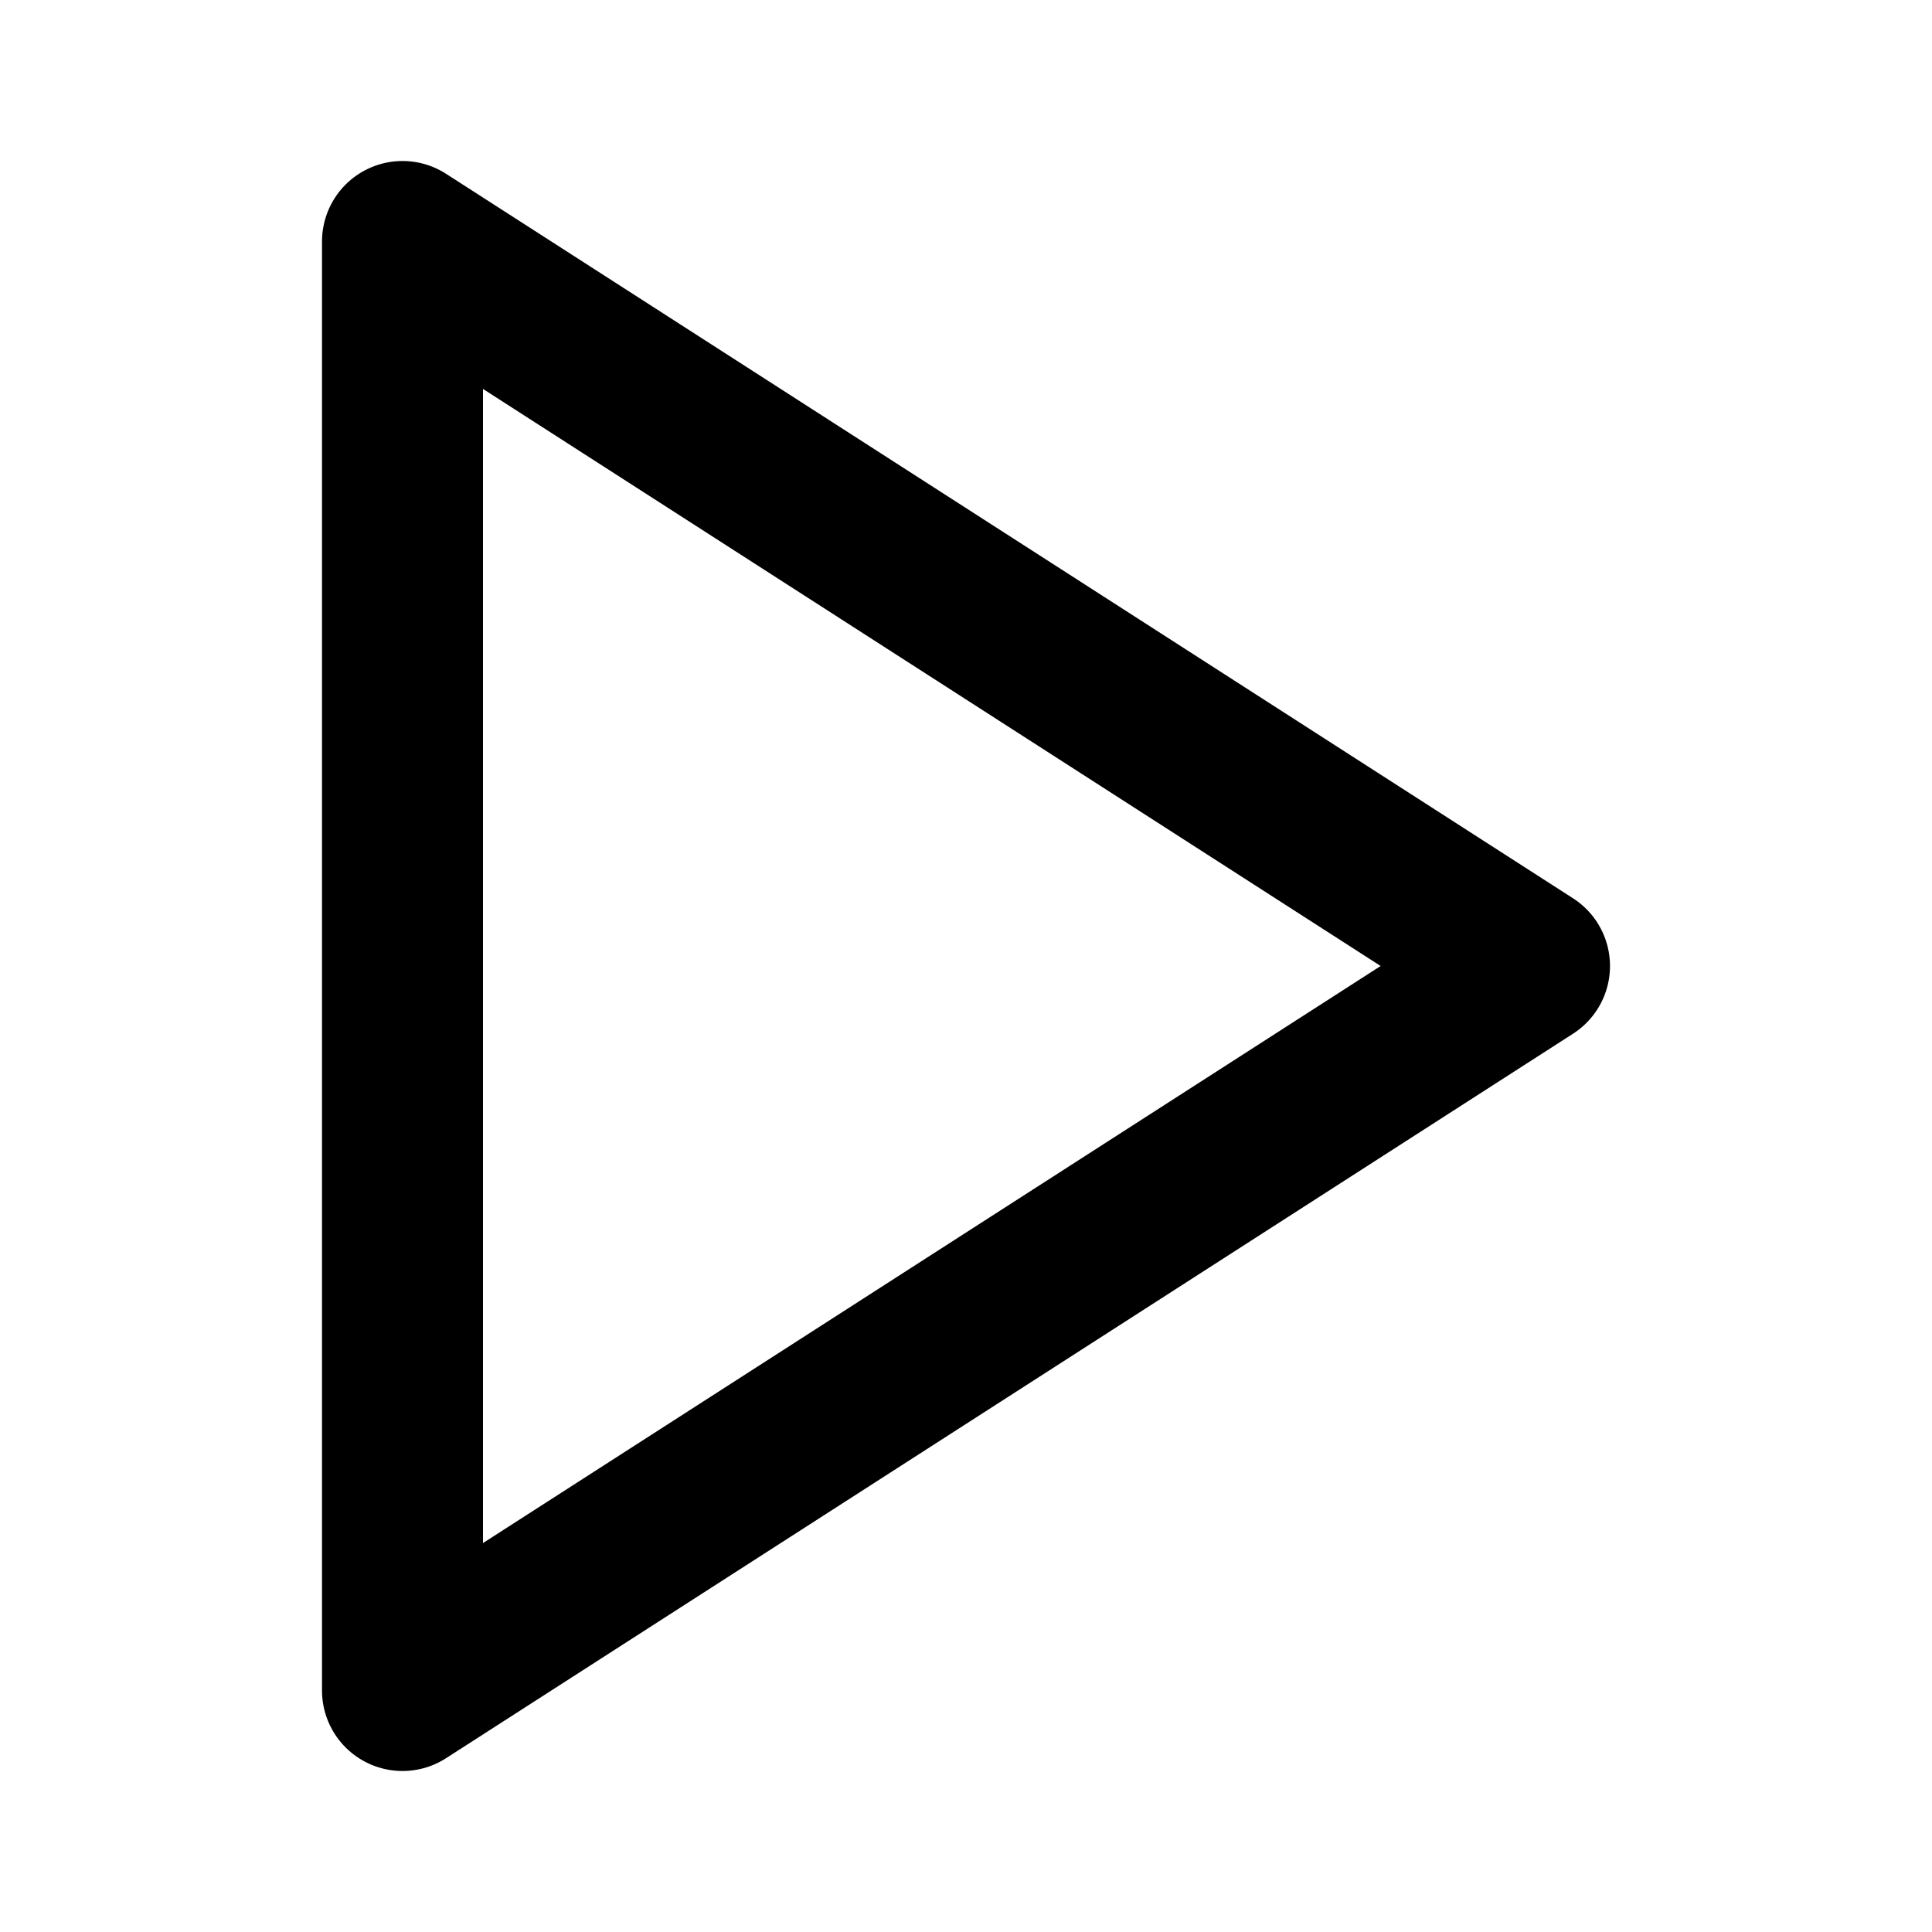
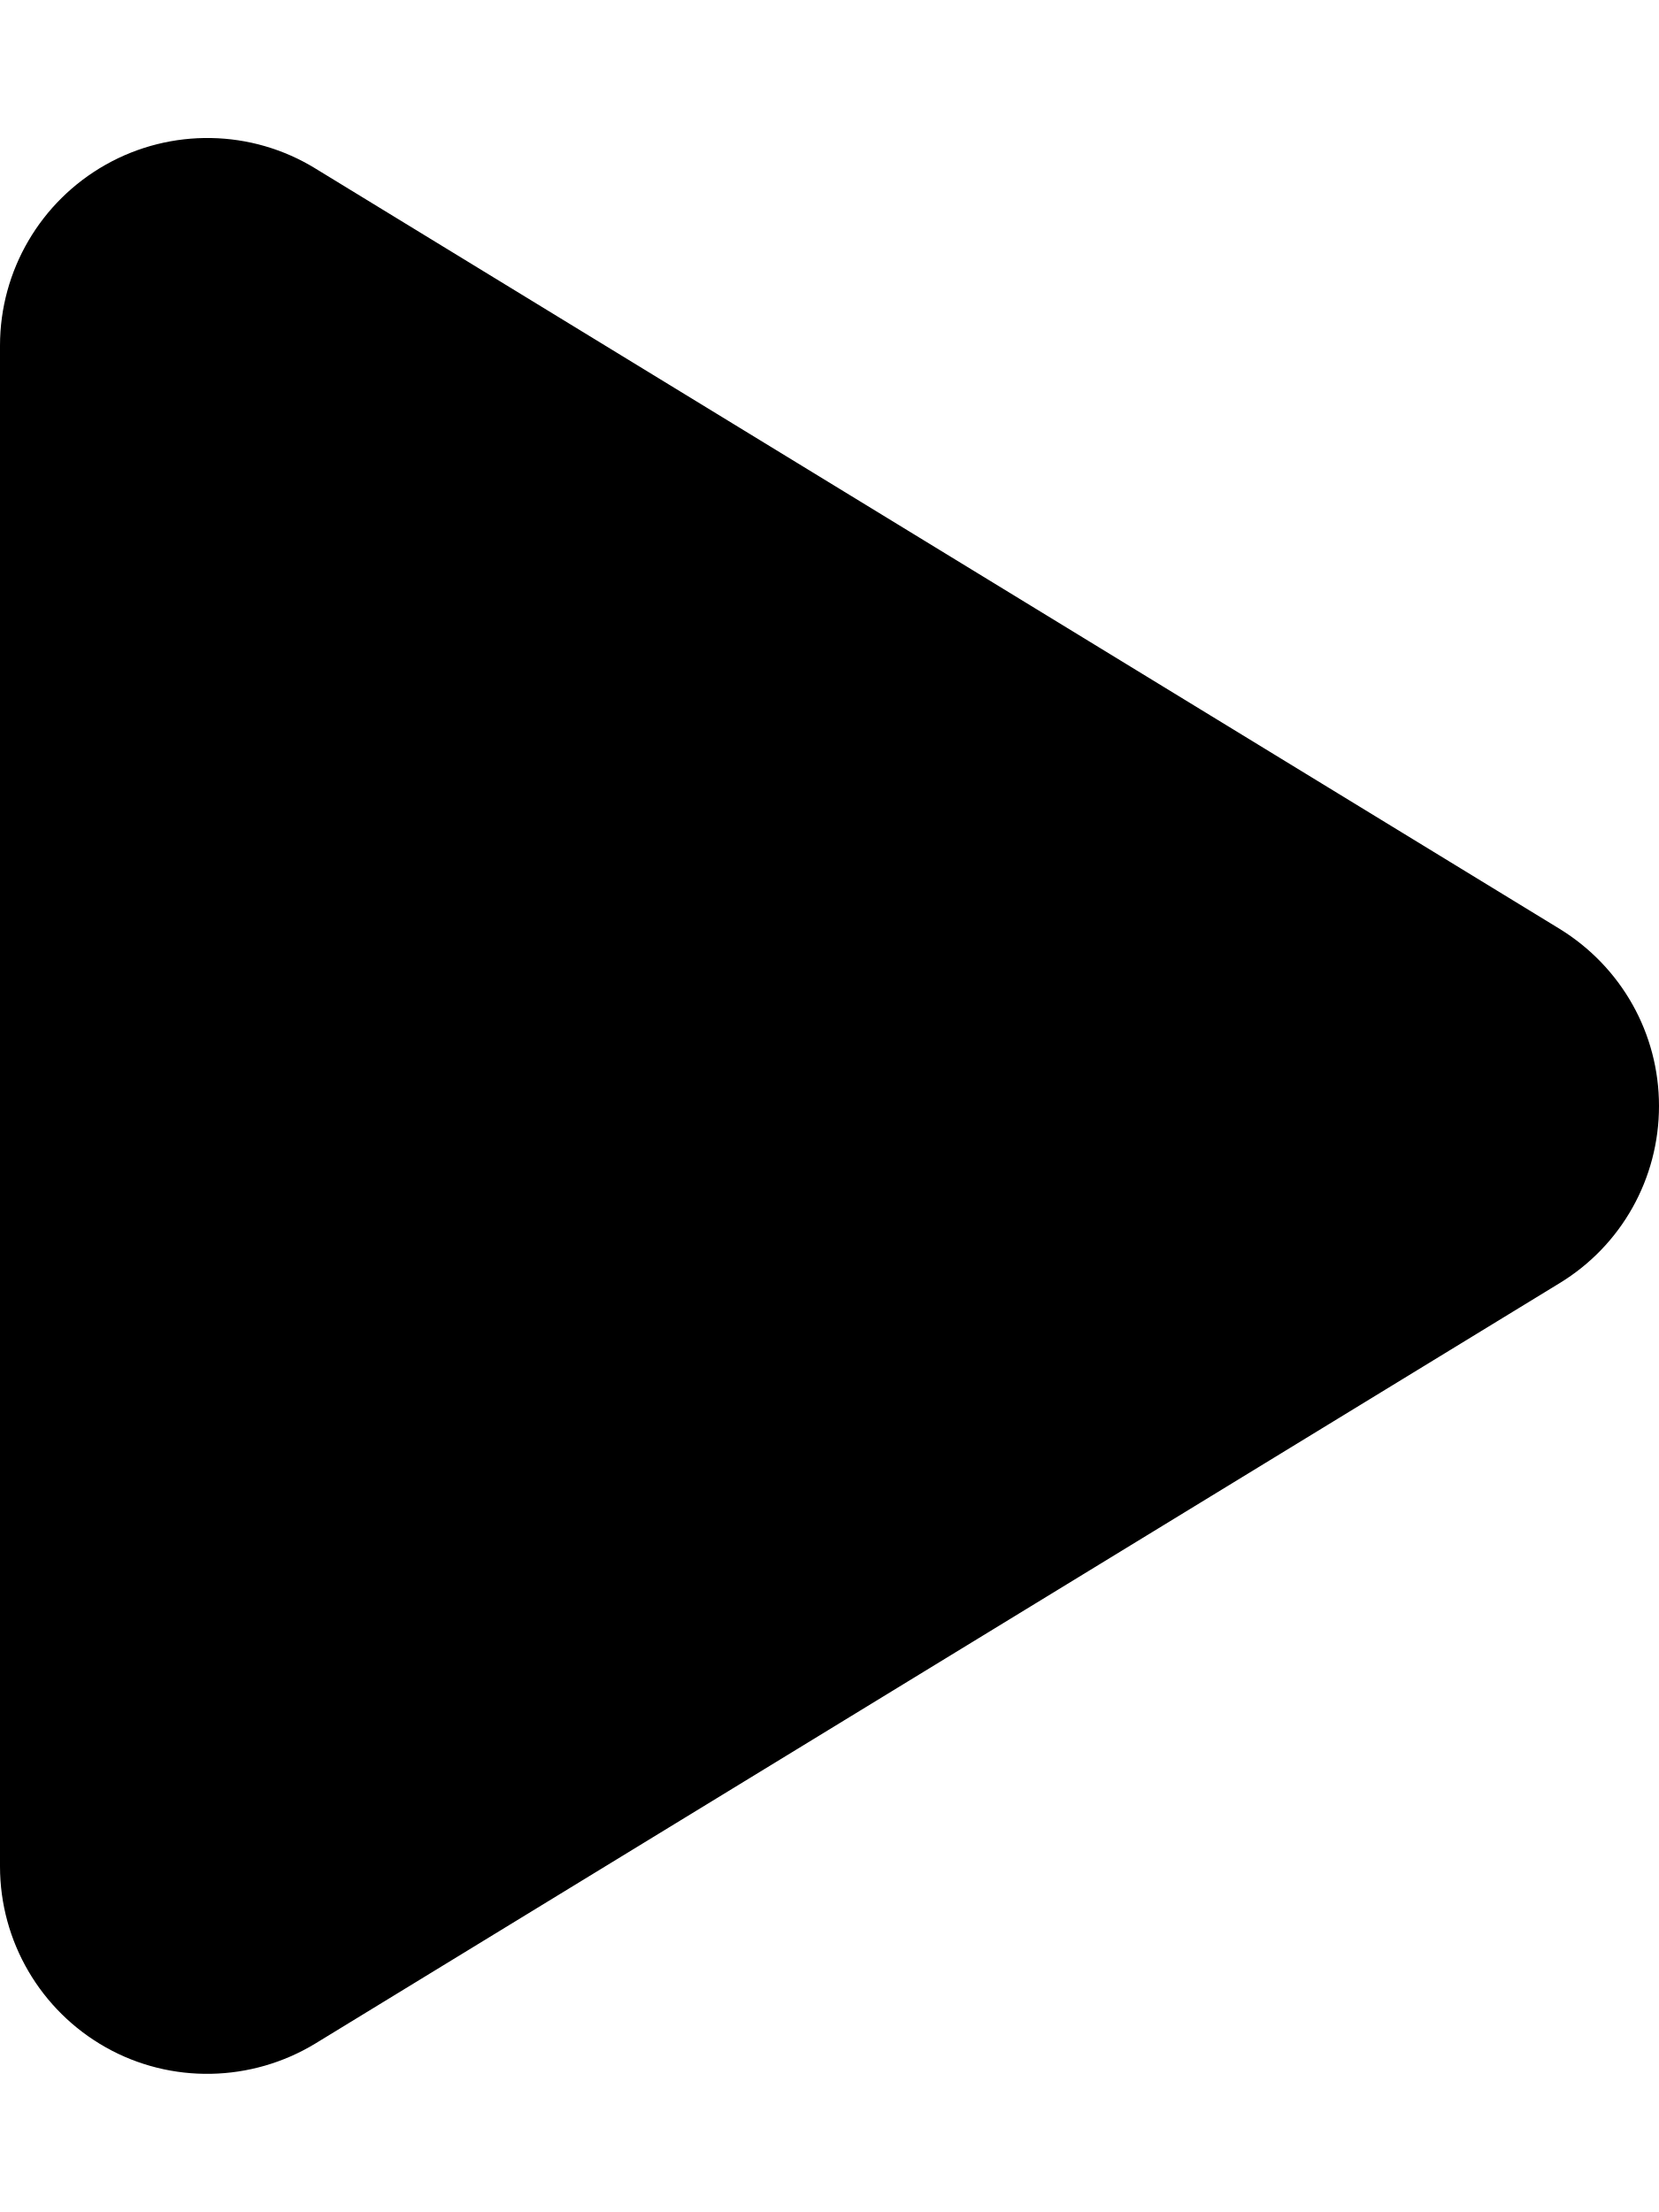
- <svg xmlns="http://www.w3.org/2000/svg" width="24" height="24" viewBox="0 0 24 24" fill="none" stroke="currentColor" stroke-width="2" stroke-linecap="round" stroke-linejoin="round" class="feather feather-play">
-   <polygon points="5 3 19 12 5 21 5 3" />
+ <svg xmlns="http://www.w3.org/2000/svg" viewBox="0 0 384 512">
+   <path d="M73 39c-14.8-9.1-33.4-9.4-48.5-.9S0 62.6 0 80V432c0 17.4 9.4 33.4 24.5 41.9s33.7 8.1 48.5-.9L361 297c14.3-8.7 23-24.2 23-41s-8.7-32.2-23-41L73 39z" />
</svg>
